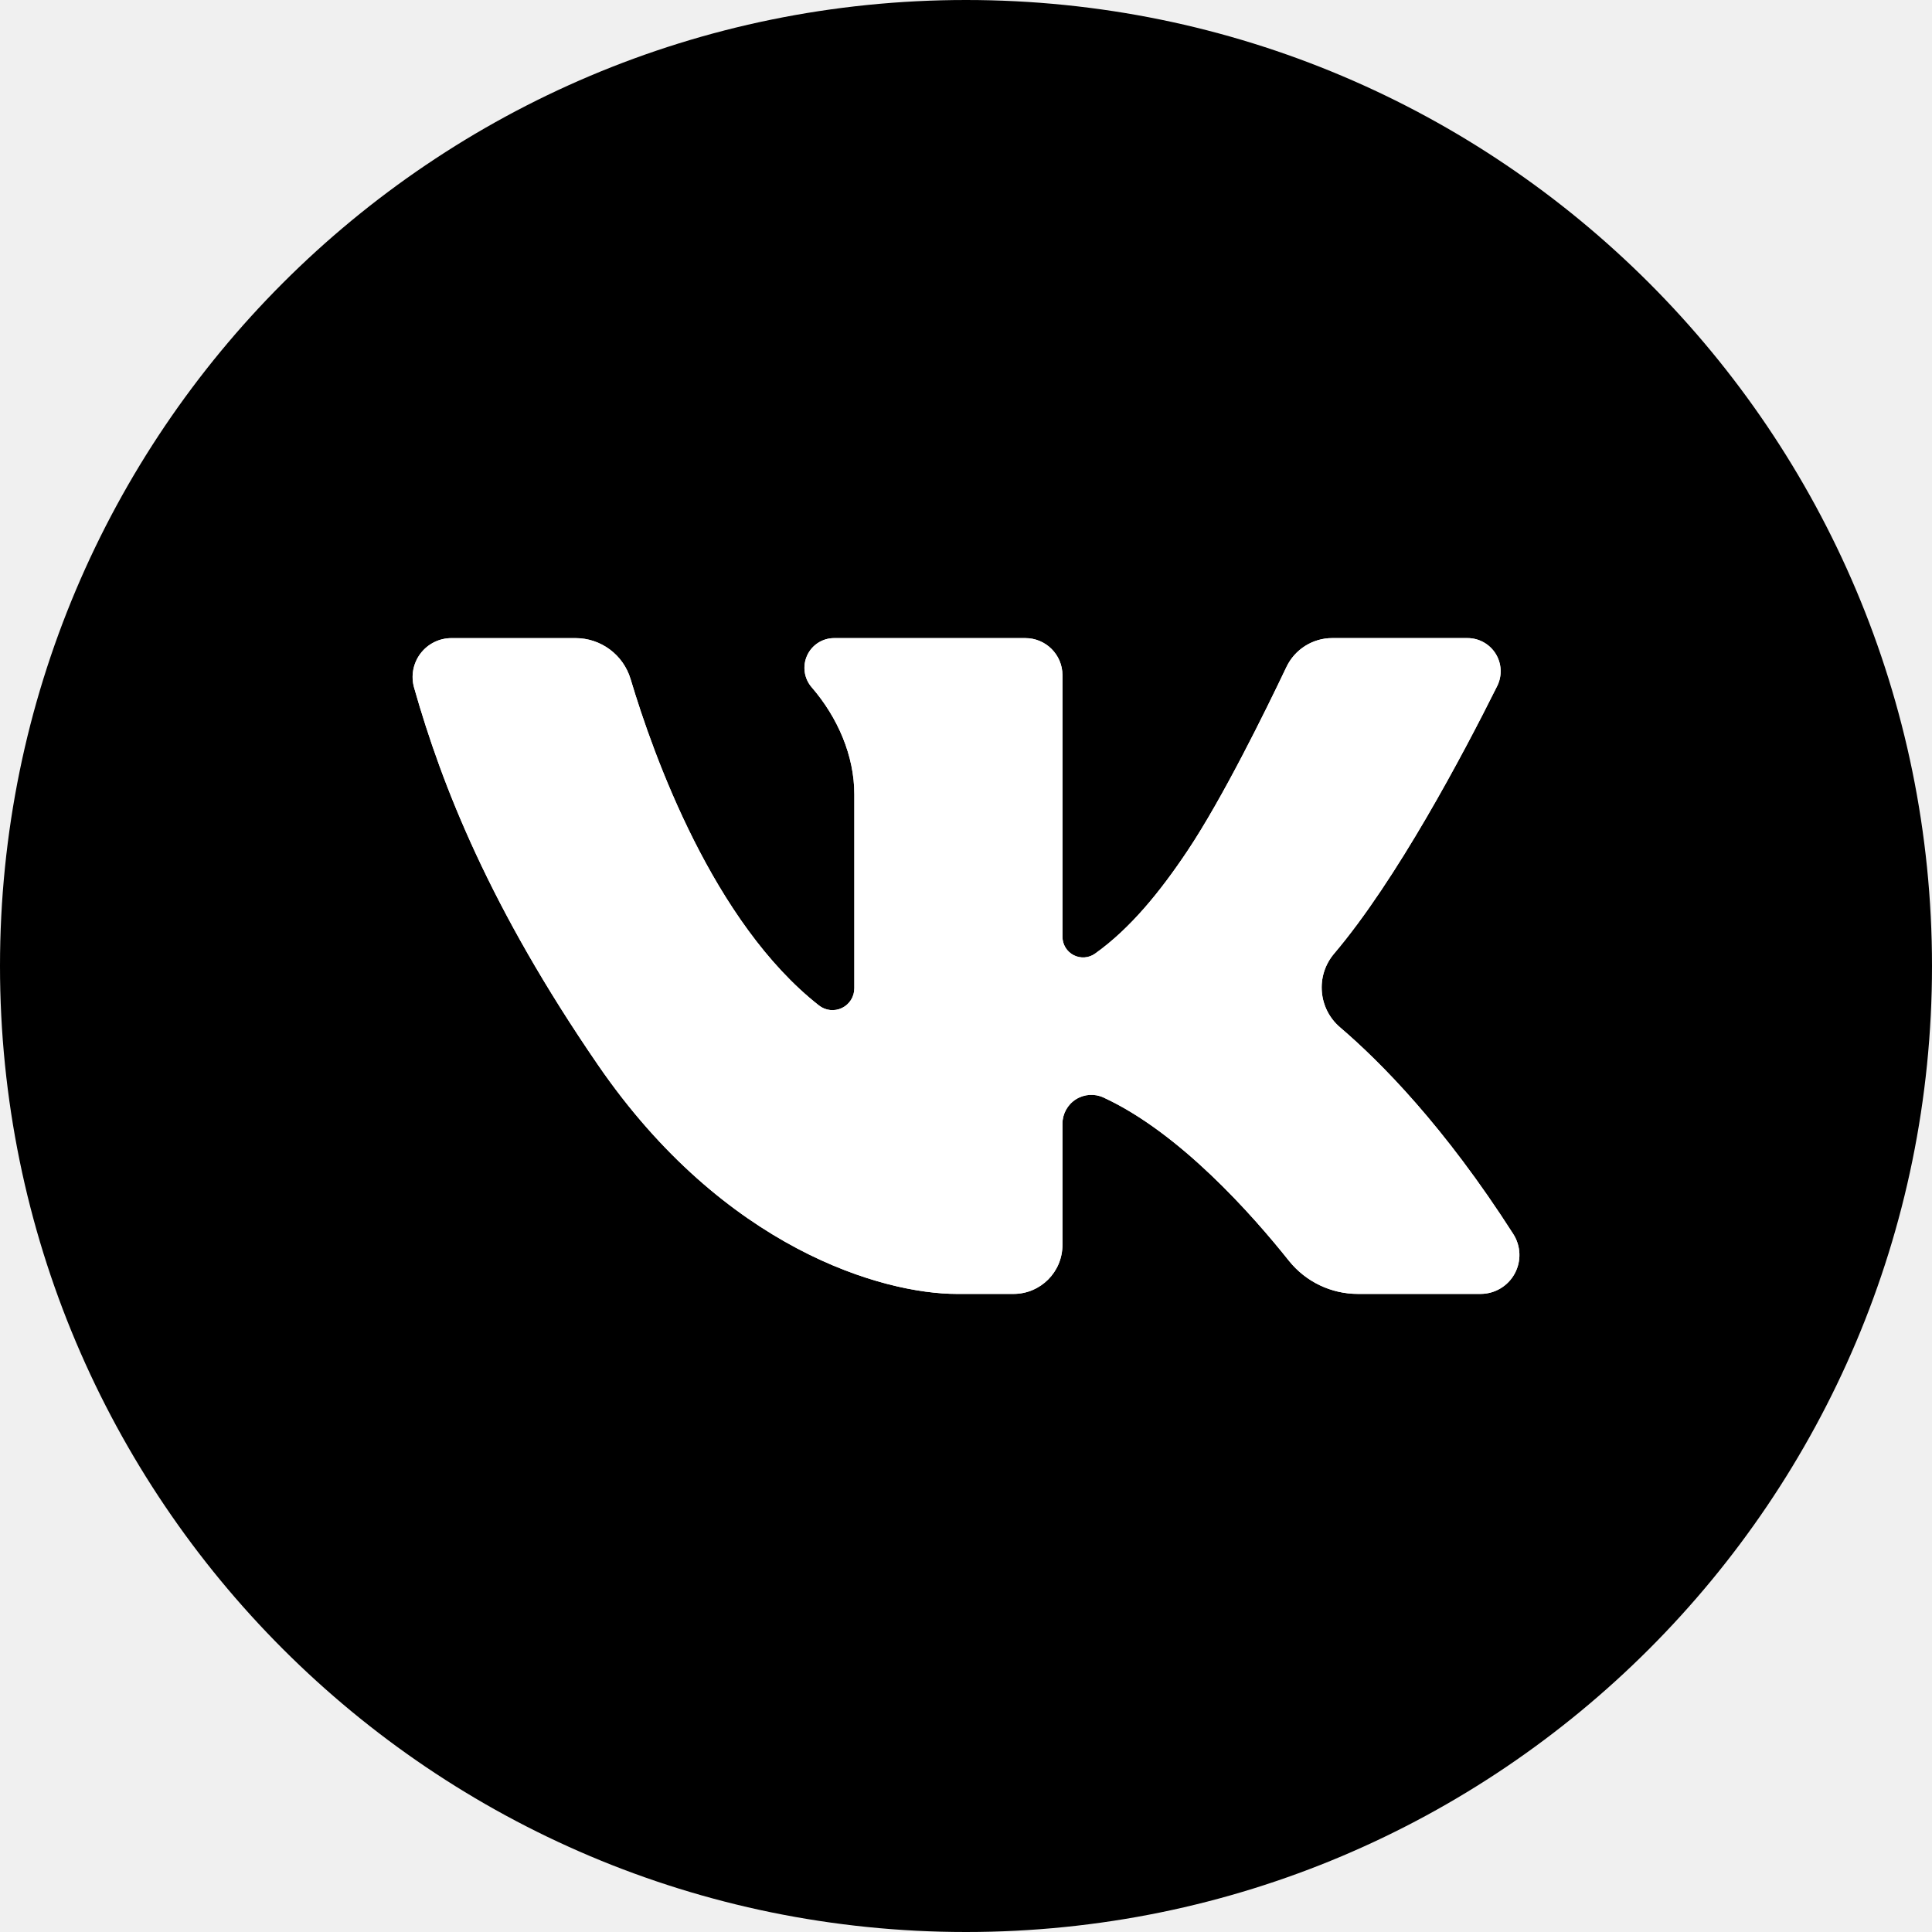
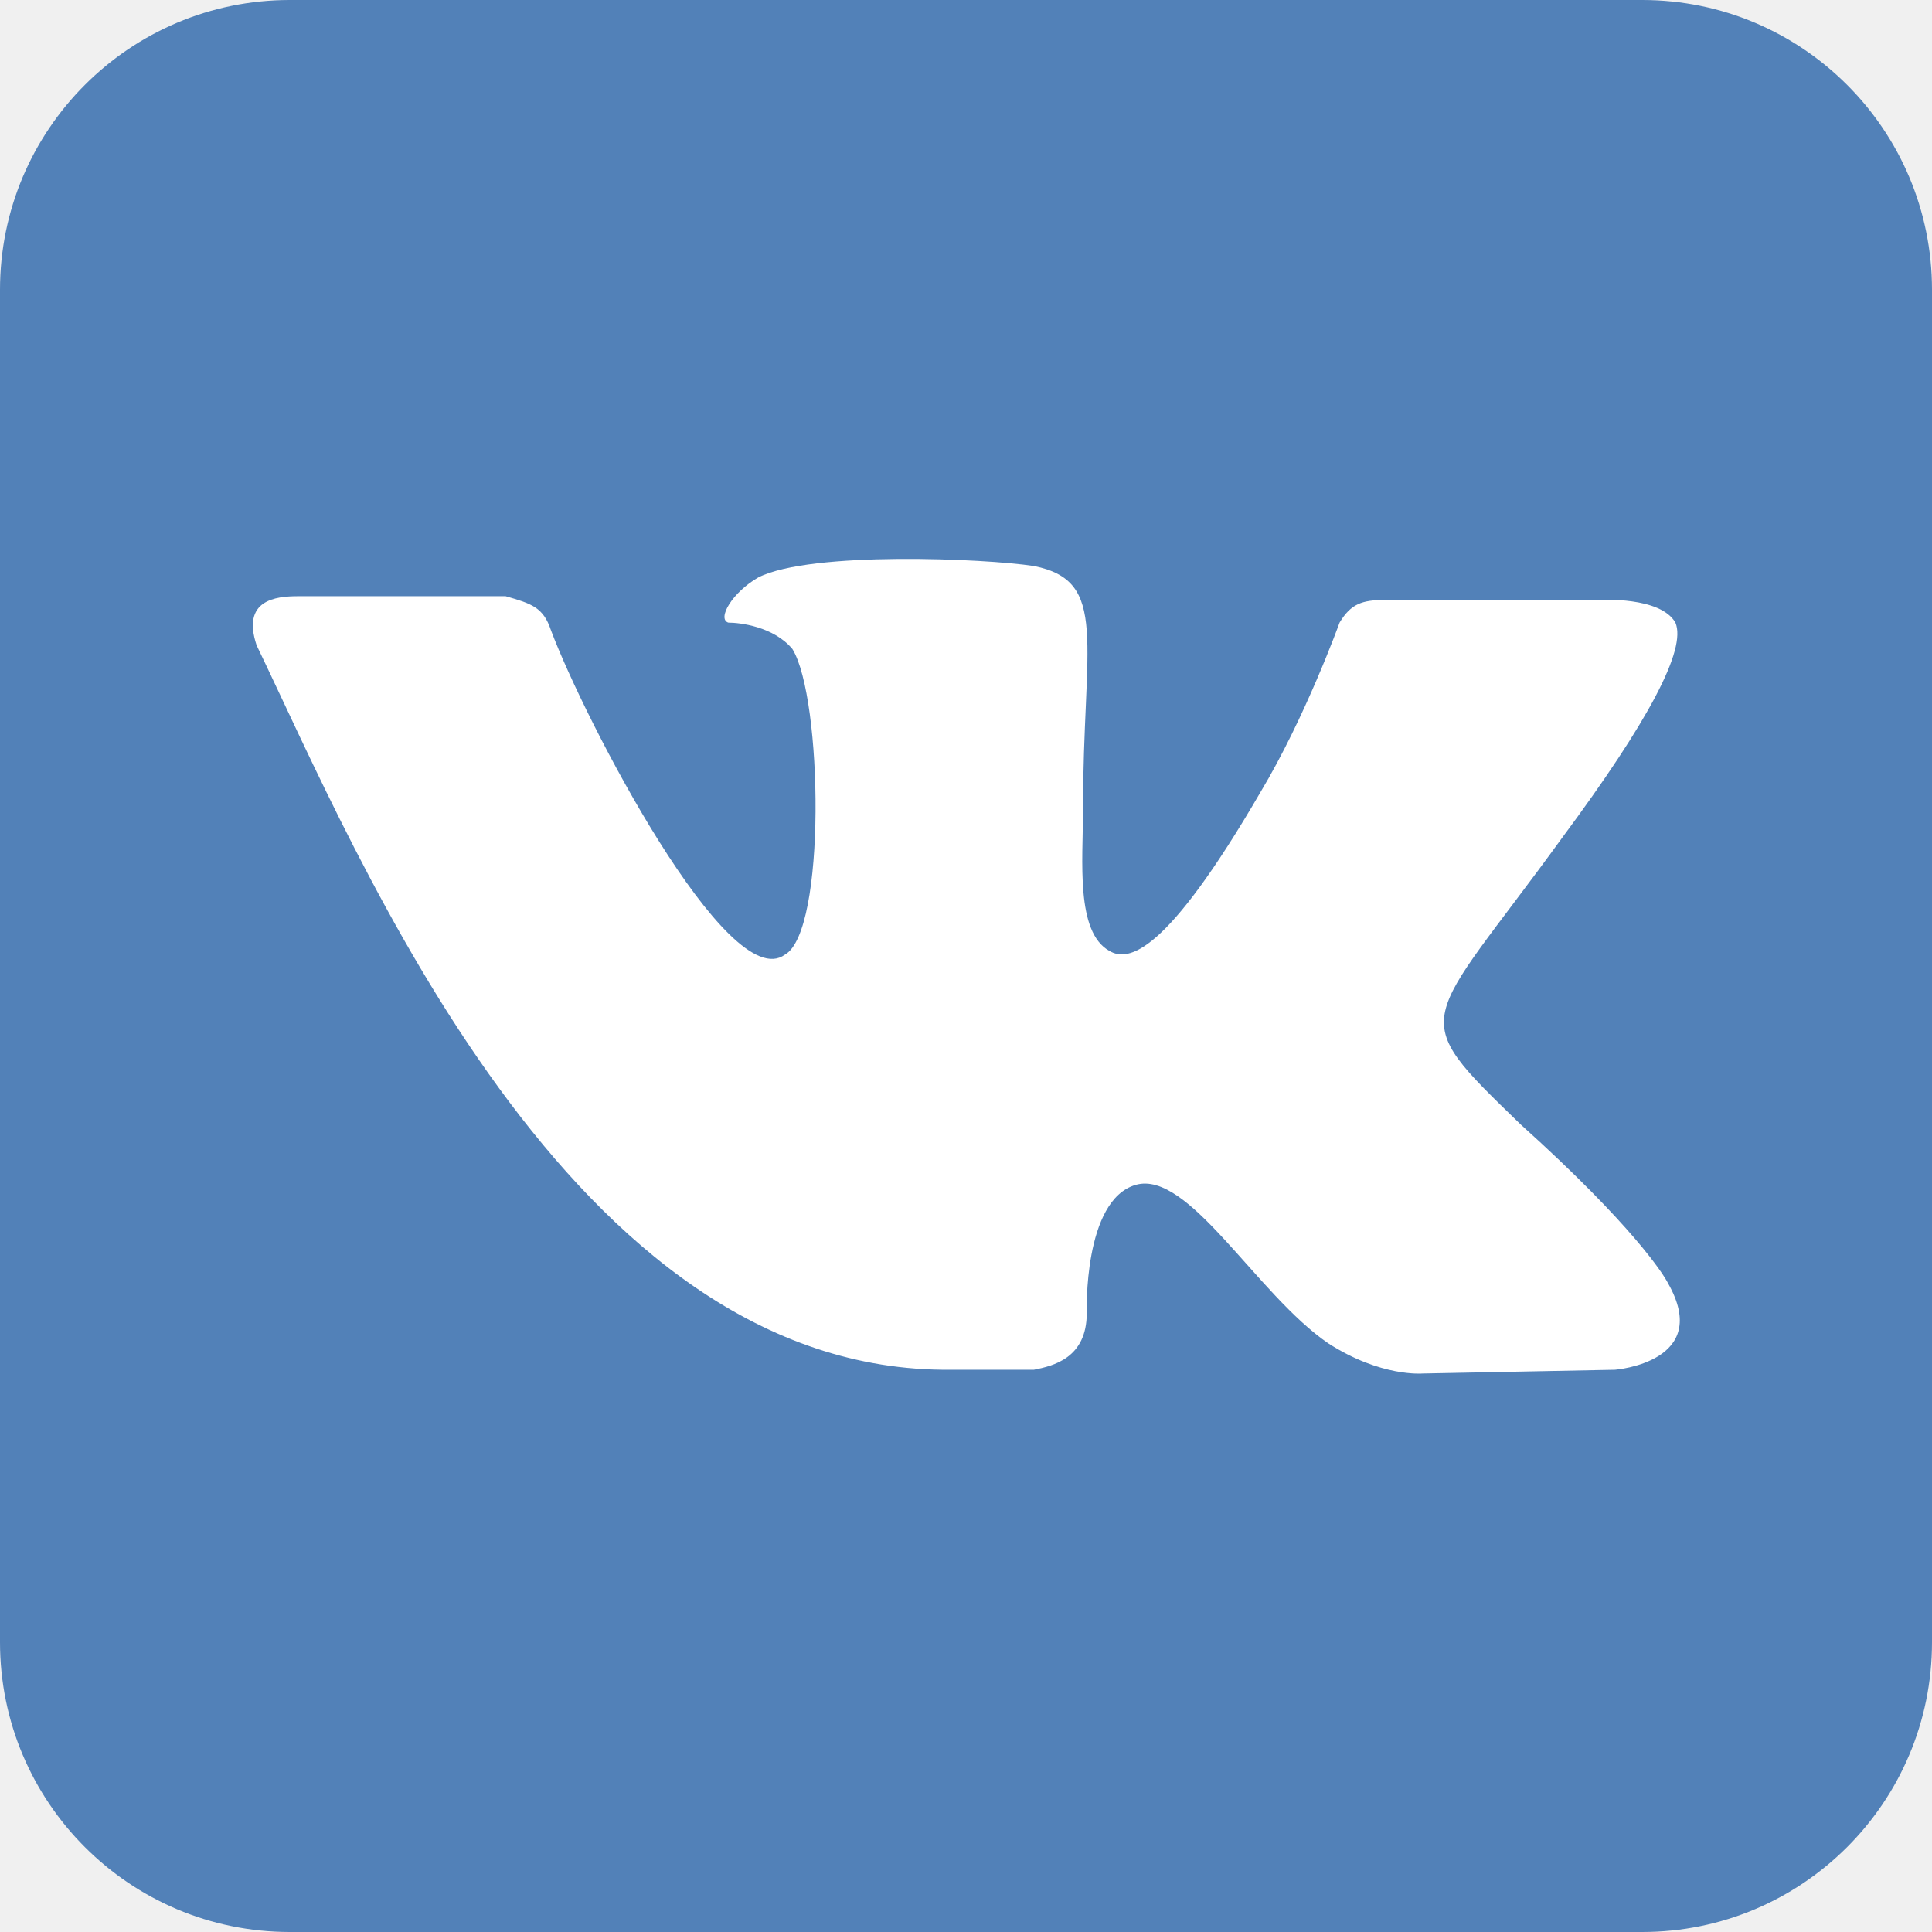
- <svg xmlns="http://www.w3.org/2000/svg" data-name="Layer 1" id="Layer_1" viewBox="0 0 512 512">
-   <defs id="defs1" />
-   <path d="M256 0C114.615.0.0 114.615.0 256S114.615 512 256 512 512 397.385 512 256 397.385.0 256 0zm97.061 169.1h35.84a8.788 8.788.0 017.873 12.701c-9.044 18.14-26.66 51.417-43.236 70.941a13.877 13.877.0 001.623 19.539c10.805 9.232 27.673 26.302 45.859 54.73a10.305 10.305.0 01-8.656 15.889h-32.484a23.41 23.41.0 01-18.318-8.801c-9.742-12.231-28.935-33.917-49.086-43.232a7.666 7.666.0 00-10.916 6.928v32.129a12.974 12.974.0 01-12.973 12.977h-15.021c-19.534.0-61.6-11.891-95.119-60.719-28.56-41.6-41.291-73.84-48.715-99.98a10.3 10.3.0 019.922-13.094h32.861a15.226 15.226.0 0114.6 10.861c6.111 20.439 21.94 64.53 49.918 86.486a5.788 5.788.0 009.371-4.541v-51.465c0-10.171-4.409-20.348-11.289-28.301a7.878 7.878.0 015.947-13.045h50.666a9.838 9.838.0 019.838 9.836v69.326a5.468 5.468.0 008.635 4.455c9.3-6.62 17.266-16.4 24.592-27.393 9.22-13.828 20.471-36.686 26.115-48.549a13.457 13.457.0 0112.154-7.68z" style="opacity:1" id="path3" />
-   <path d="m353.061 169.1a13.457 13.457.0 00-12.154 7.68c-5.644 11.863-16.895 34.721-26.115 48.549-7.326 10.993-15.292 20.773-24.592 27.393a5.468 5.468.0 01-8.635-4.455v-69.326a9.838 9.838.0 00-9.838-9.836h-50.666a7.878 7.878.0 00-5.947 13.045c6.88 7.953 11.289 18.13 11.289 28.301v51.465a5.788 5.788.0 01-9.371 4.541c-27.978-21.956-43.807-66.047-49.918-86.486a15.226 15.226.0 00-14.6-10.861h-32.861a10.3 10.3.0 00-9.922 13.094c7.424 26.14 20.155 58.381 48.715 99.98 33.519 48.828 75.585 60.719 95.119 60.719h15.021a12.974 12.974.0 0012.973-12.977v-32.129a7.666 7.666.0 0110.916-6.928c20.151 9.315 39.344 31.001 49.086 43.232a23.41 23.41.0 0018.318 8.801h32.484a10.305 10.305.0 008.656-15.889c-18.186-28.429-35.054-45.498-45.859-54.73a13.877 13.877.0 01-1.623-19.539c16.576-19.524 34.192-52.801 43.236-70.941a8.788 8.788.0 00-7.873-12.701z" style="opacity:1;fill:#fff" id="path2" />
+ <svg xmlns="http://www.w3.org/2000/svg" aria-label="VK" role="img" viewBox="0 0 512 512" width="800px" height="800px" fill="#000000">
+   <g id="SVGRepo_bgCarrier" stroke-width="0" />
+   <g id="SVGRepo_tracerCarrier" stroke-linecap="round" stroke-linejoin="round" />
+   <g id="SVGRepo_iconCarrier">
+     <rect width="512" height="512" rx="15%" fill="#5281b8" />
+     <path fill="#ffffff" d="M274 363c5-1 14-3 14-15 0 0-1-30 13-34s32 29 51 42c14 9 25 8 25 8l51-1s26-2 14-23c-1-2-9-15-39-42-31-30-26-25 11-76 23-31 33-50 30-57-4-7-20-6-20-6h-57c-6 0-9 1-12 6 0 0-9 25-21 45-25 43-35 45-40 42-9-5-7-24-7-37 0-45 7-61-13-65-13-2-59-4-73 3-7 4-11 11-8 12 3 0 12 1 17 7 8 13 9 75-2 81-15 11-53-62-62-86-2-6-5-7-12-9H79c-6 0-15 1-11 13 27 56 83 193 184 192z" />
+   </g>
</svg>
